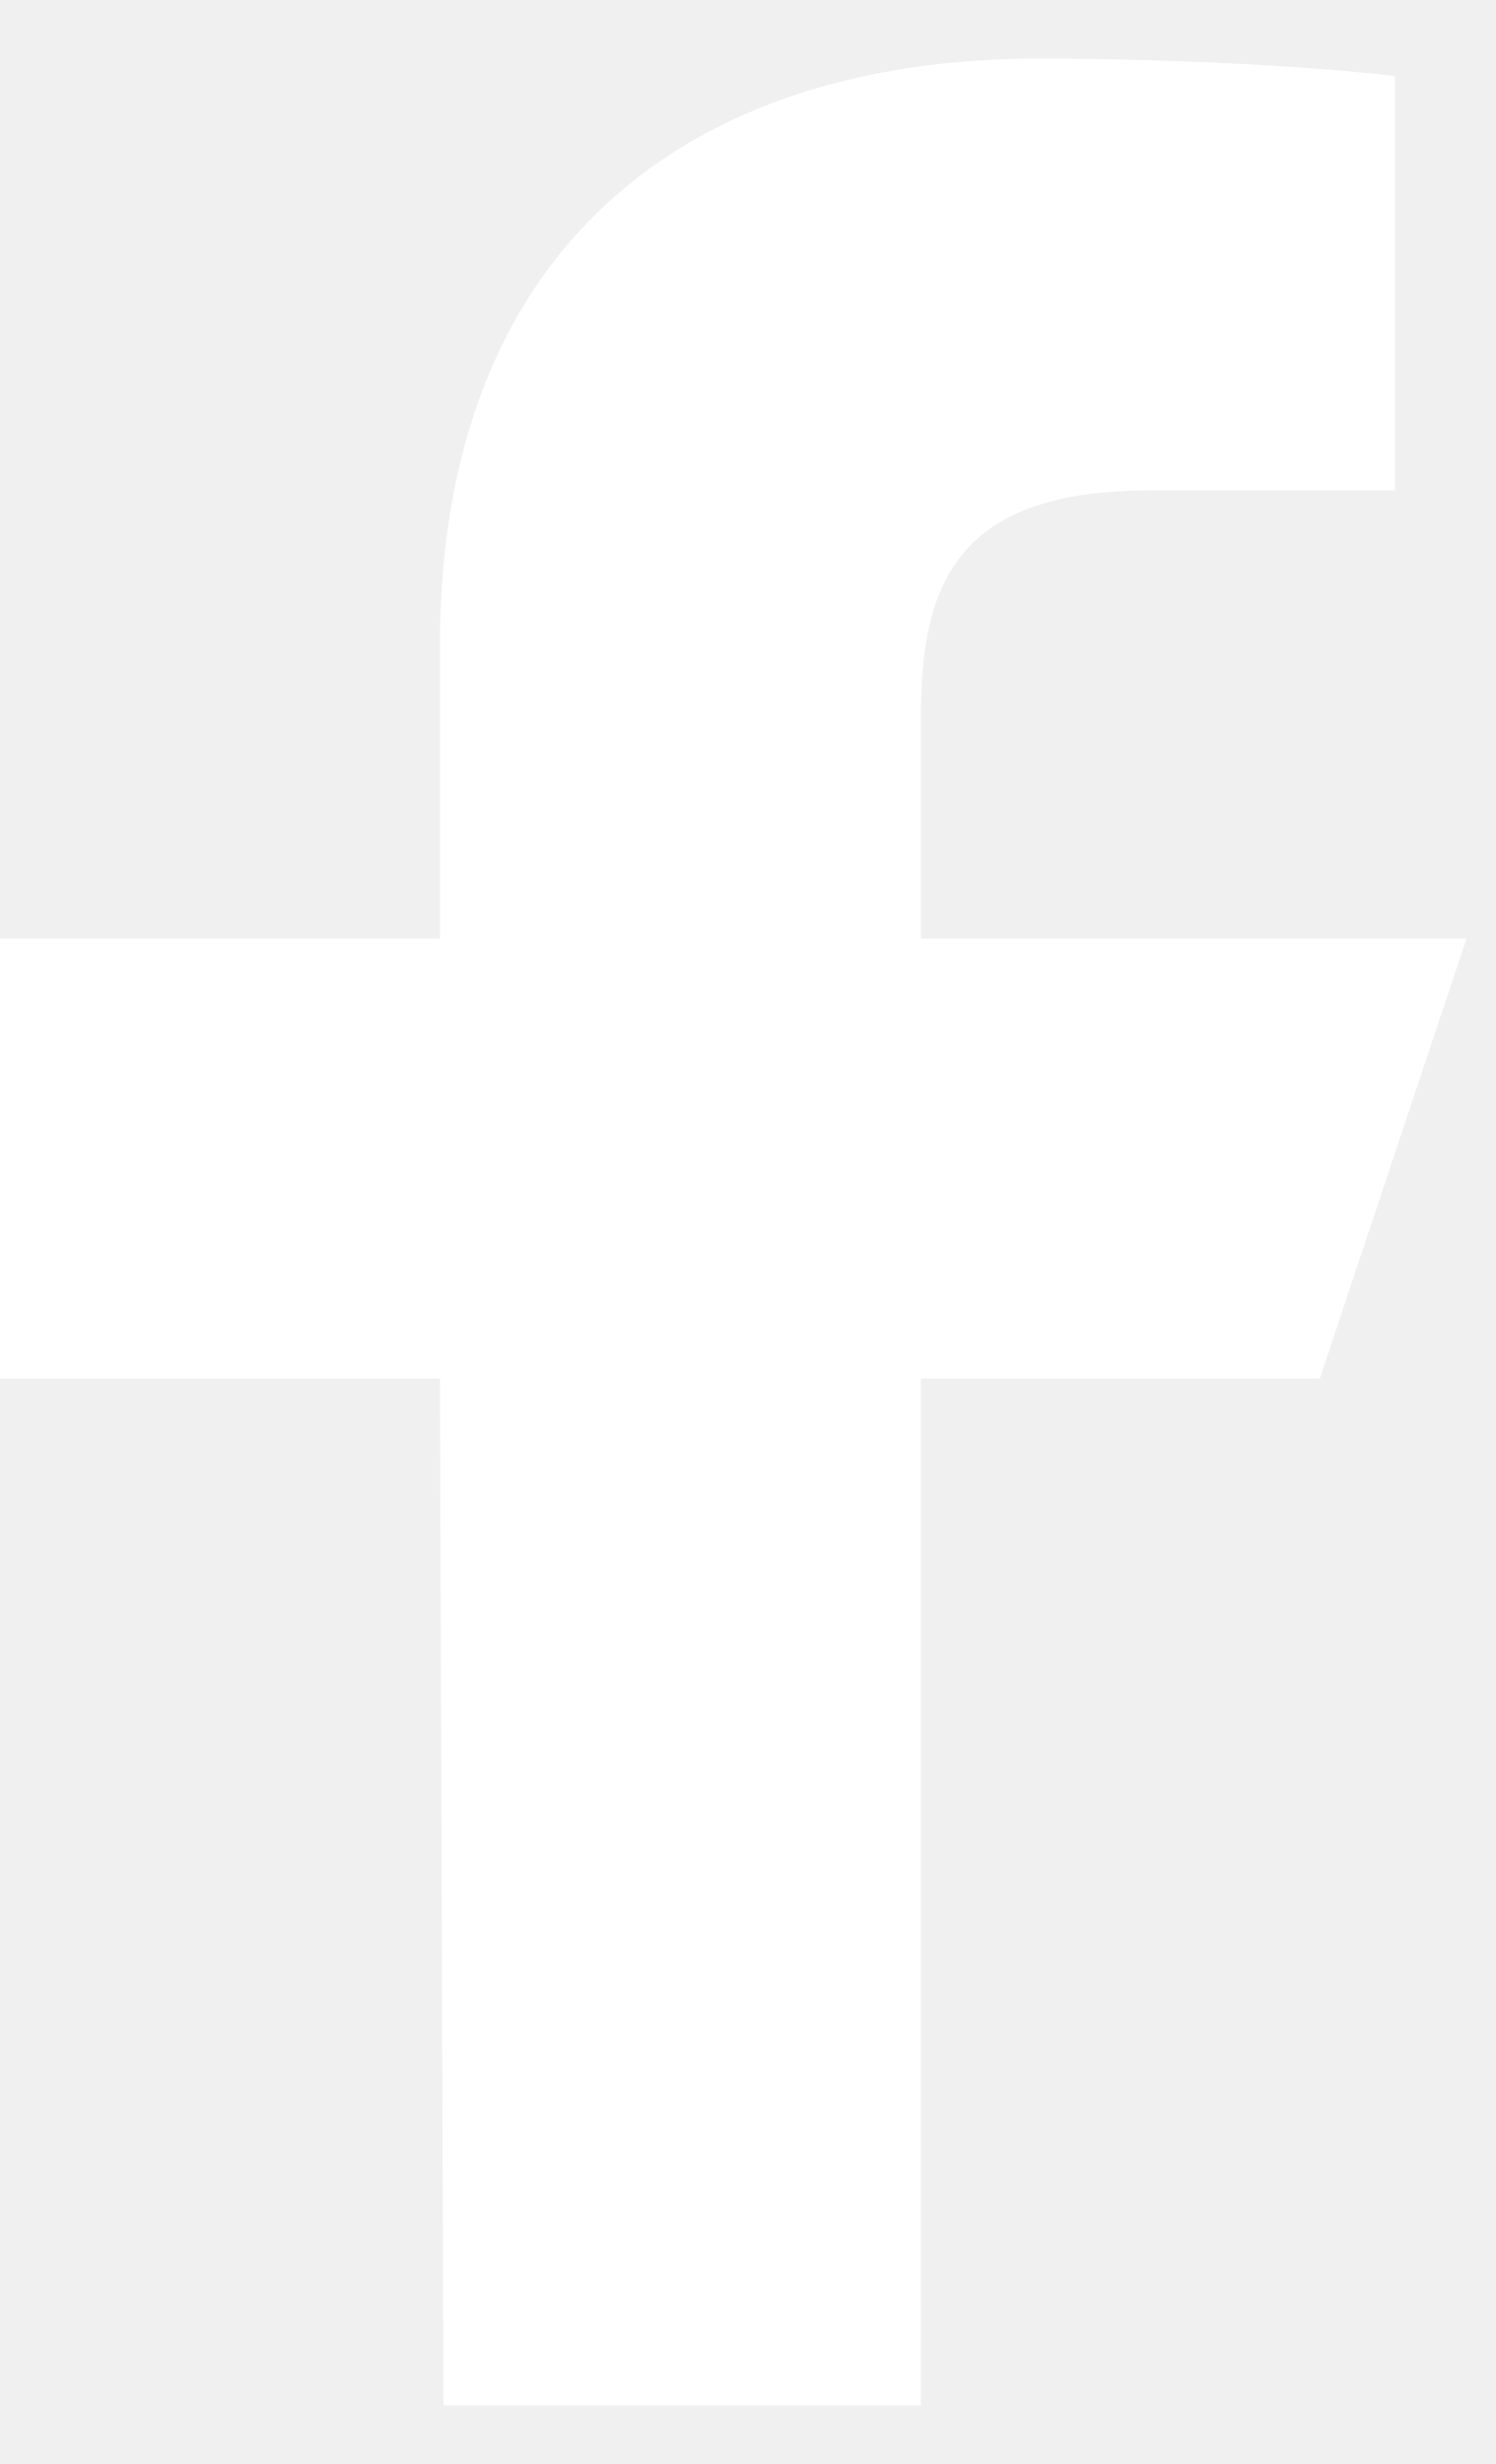
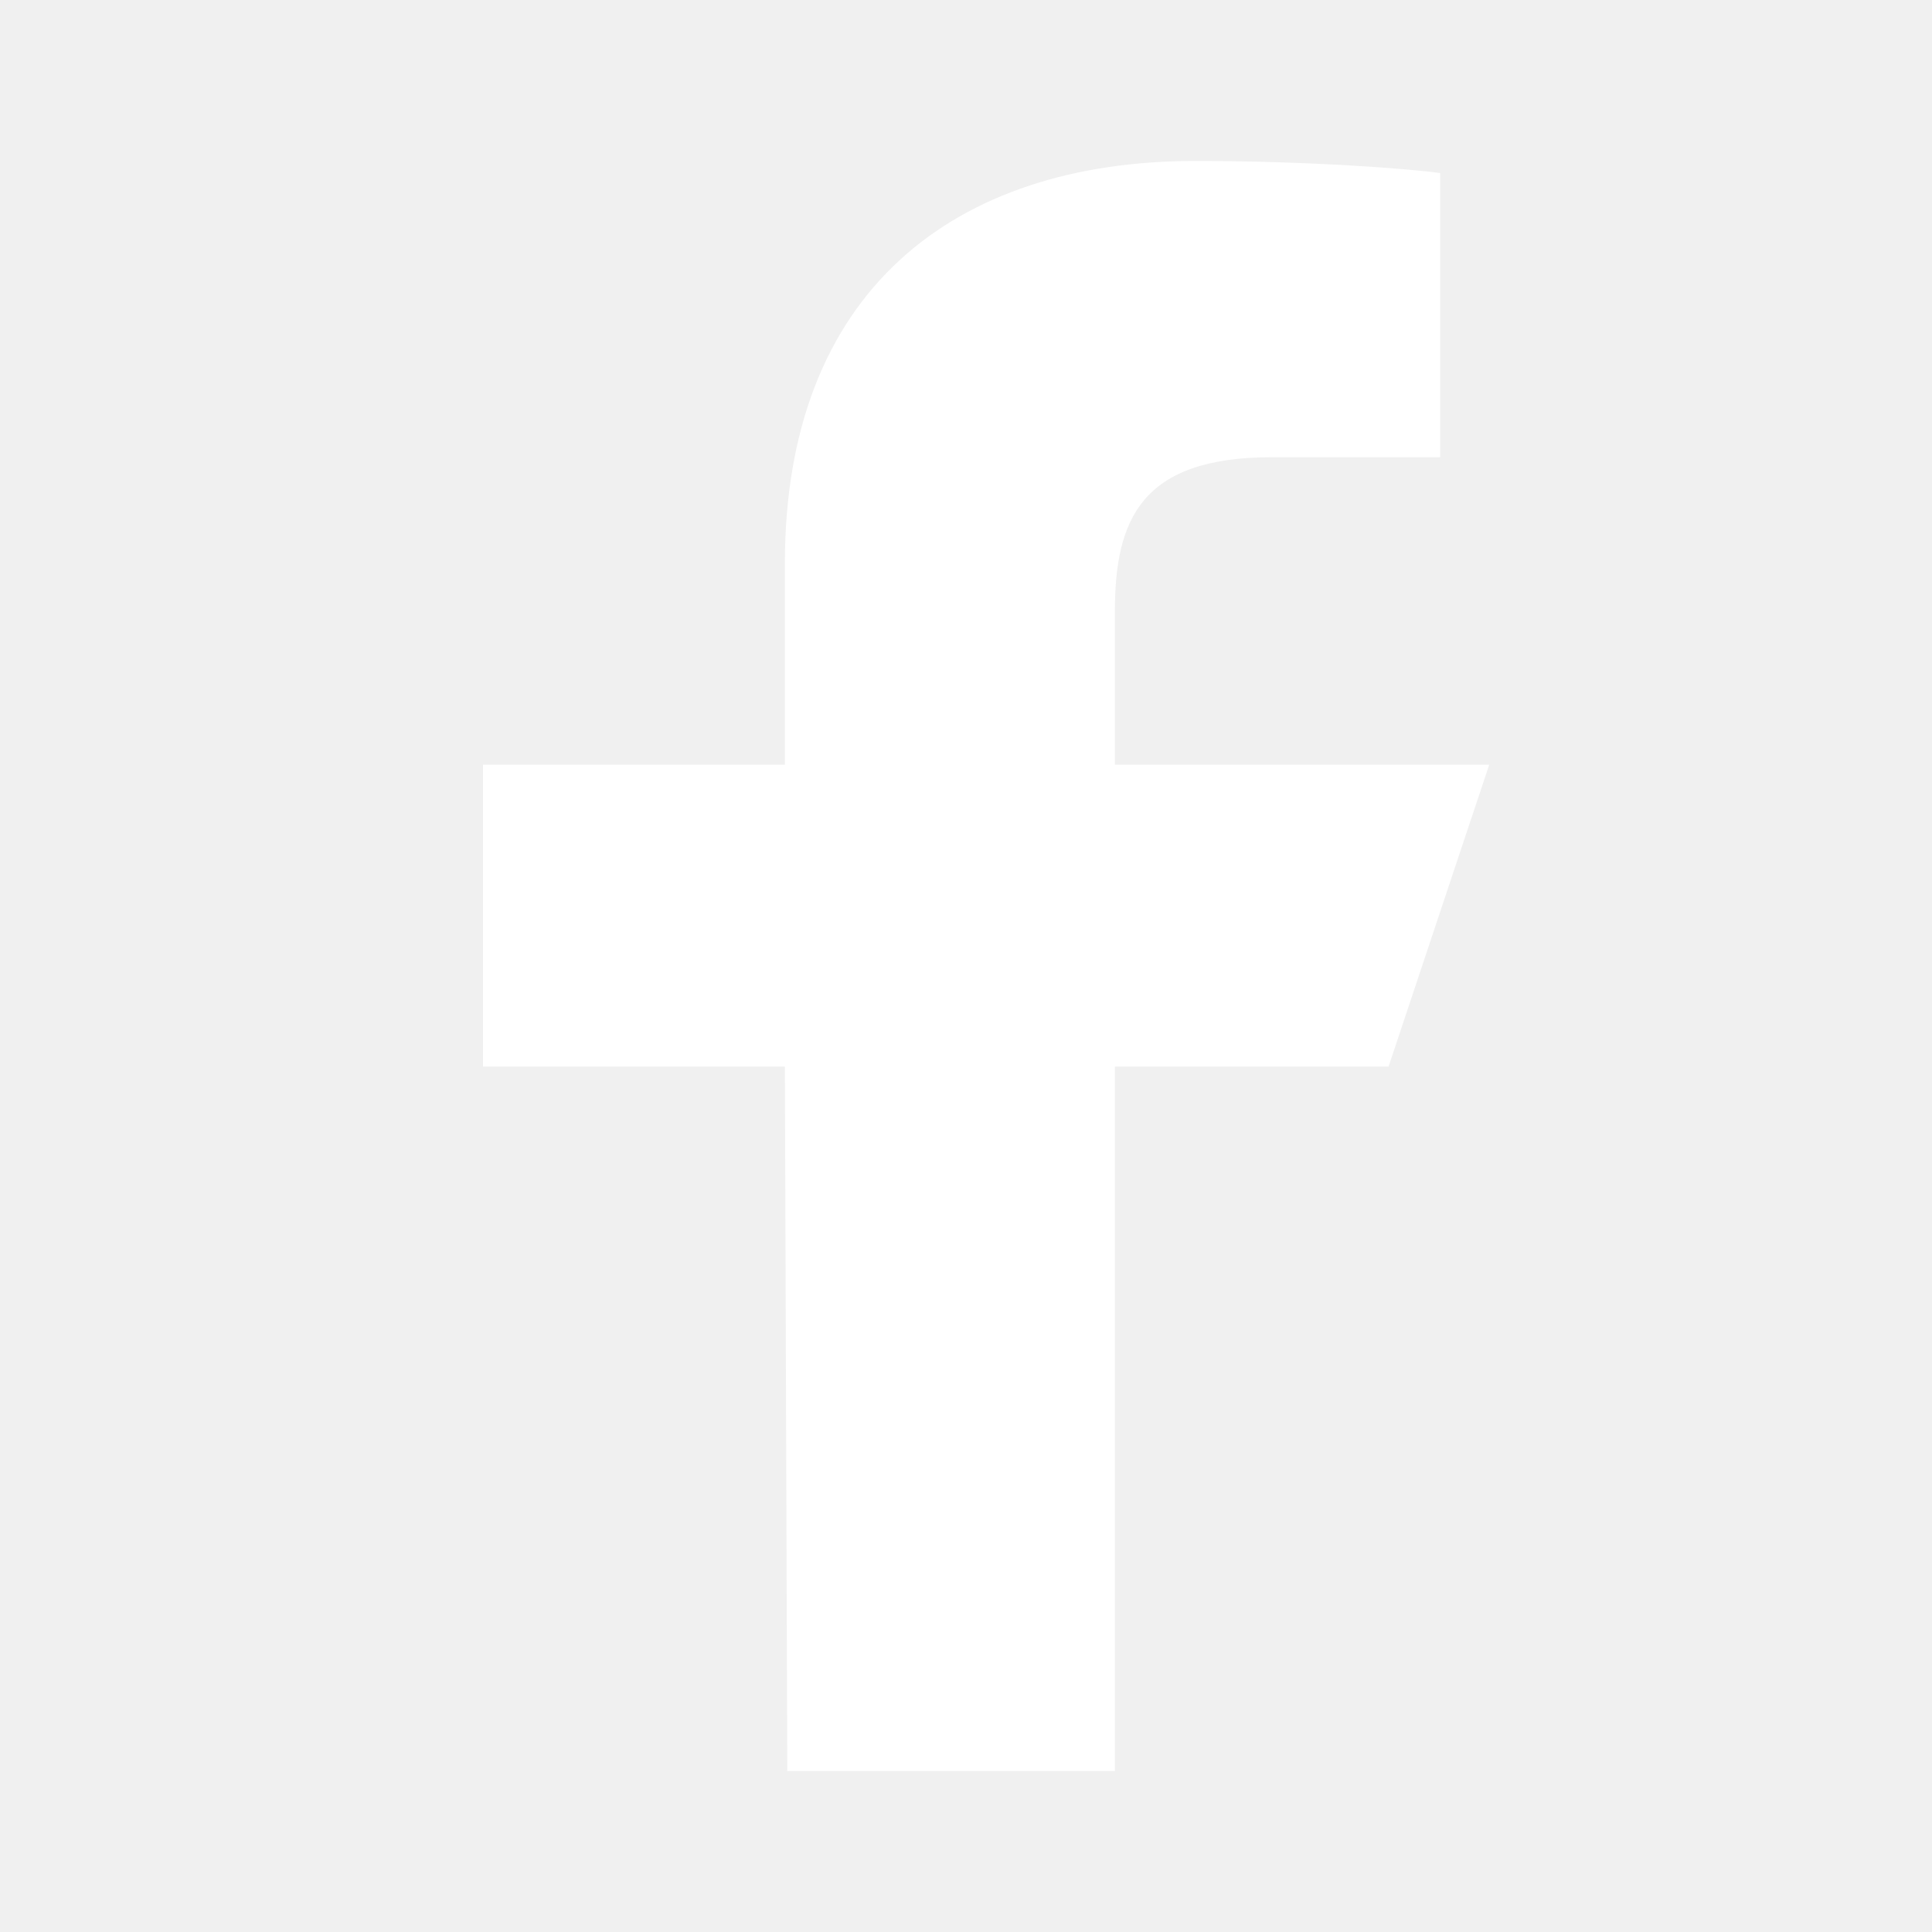
- <svg xmlns="http://www.w3.org/2000/svg" width="17" height="28" viewBox="0 0 17 28" fill="none">
-   <path d="M5.04 27.333L5 15.666H0V10.666H5V7.333C5 2.84 7.787 0.666 11.8 0.666C13.72 0.666 15.373 0.799 15.853 0.866V5.573H13.066C10.893 5.573 10.466 6.613 10.466 8.133V10.666H16.666L14.999 15.666H10.466V27.333H5.039H5.04Z" fill="white" />
+ <svg xmlns="http://www.w3.org/2000/svg" width="32" height="32" viewBox="0 0 32 32" fill="none">
+   <path d="M13.04 29.333L13 17.666H8V12.666H13V9.333C13 4.84 15.787 2.666 19.8 2.666C21.72 2.666 23.373 2.799 23.853 2.866V7.573H21.066C18.893 7.573 18.466 8.613 18.466 10.133V12.666H24.666L22.999 17.666H18.466V29.333H13.039H13.04Z" fill="white" />
</svg>
